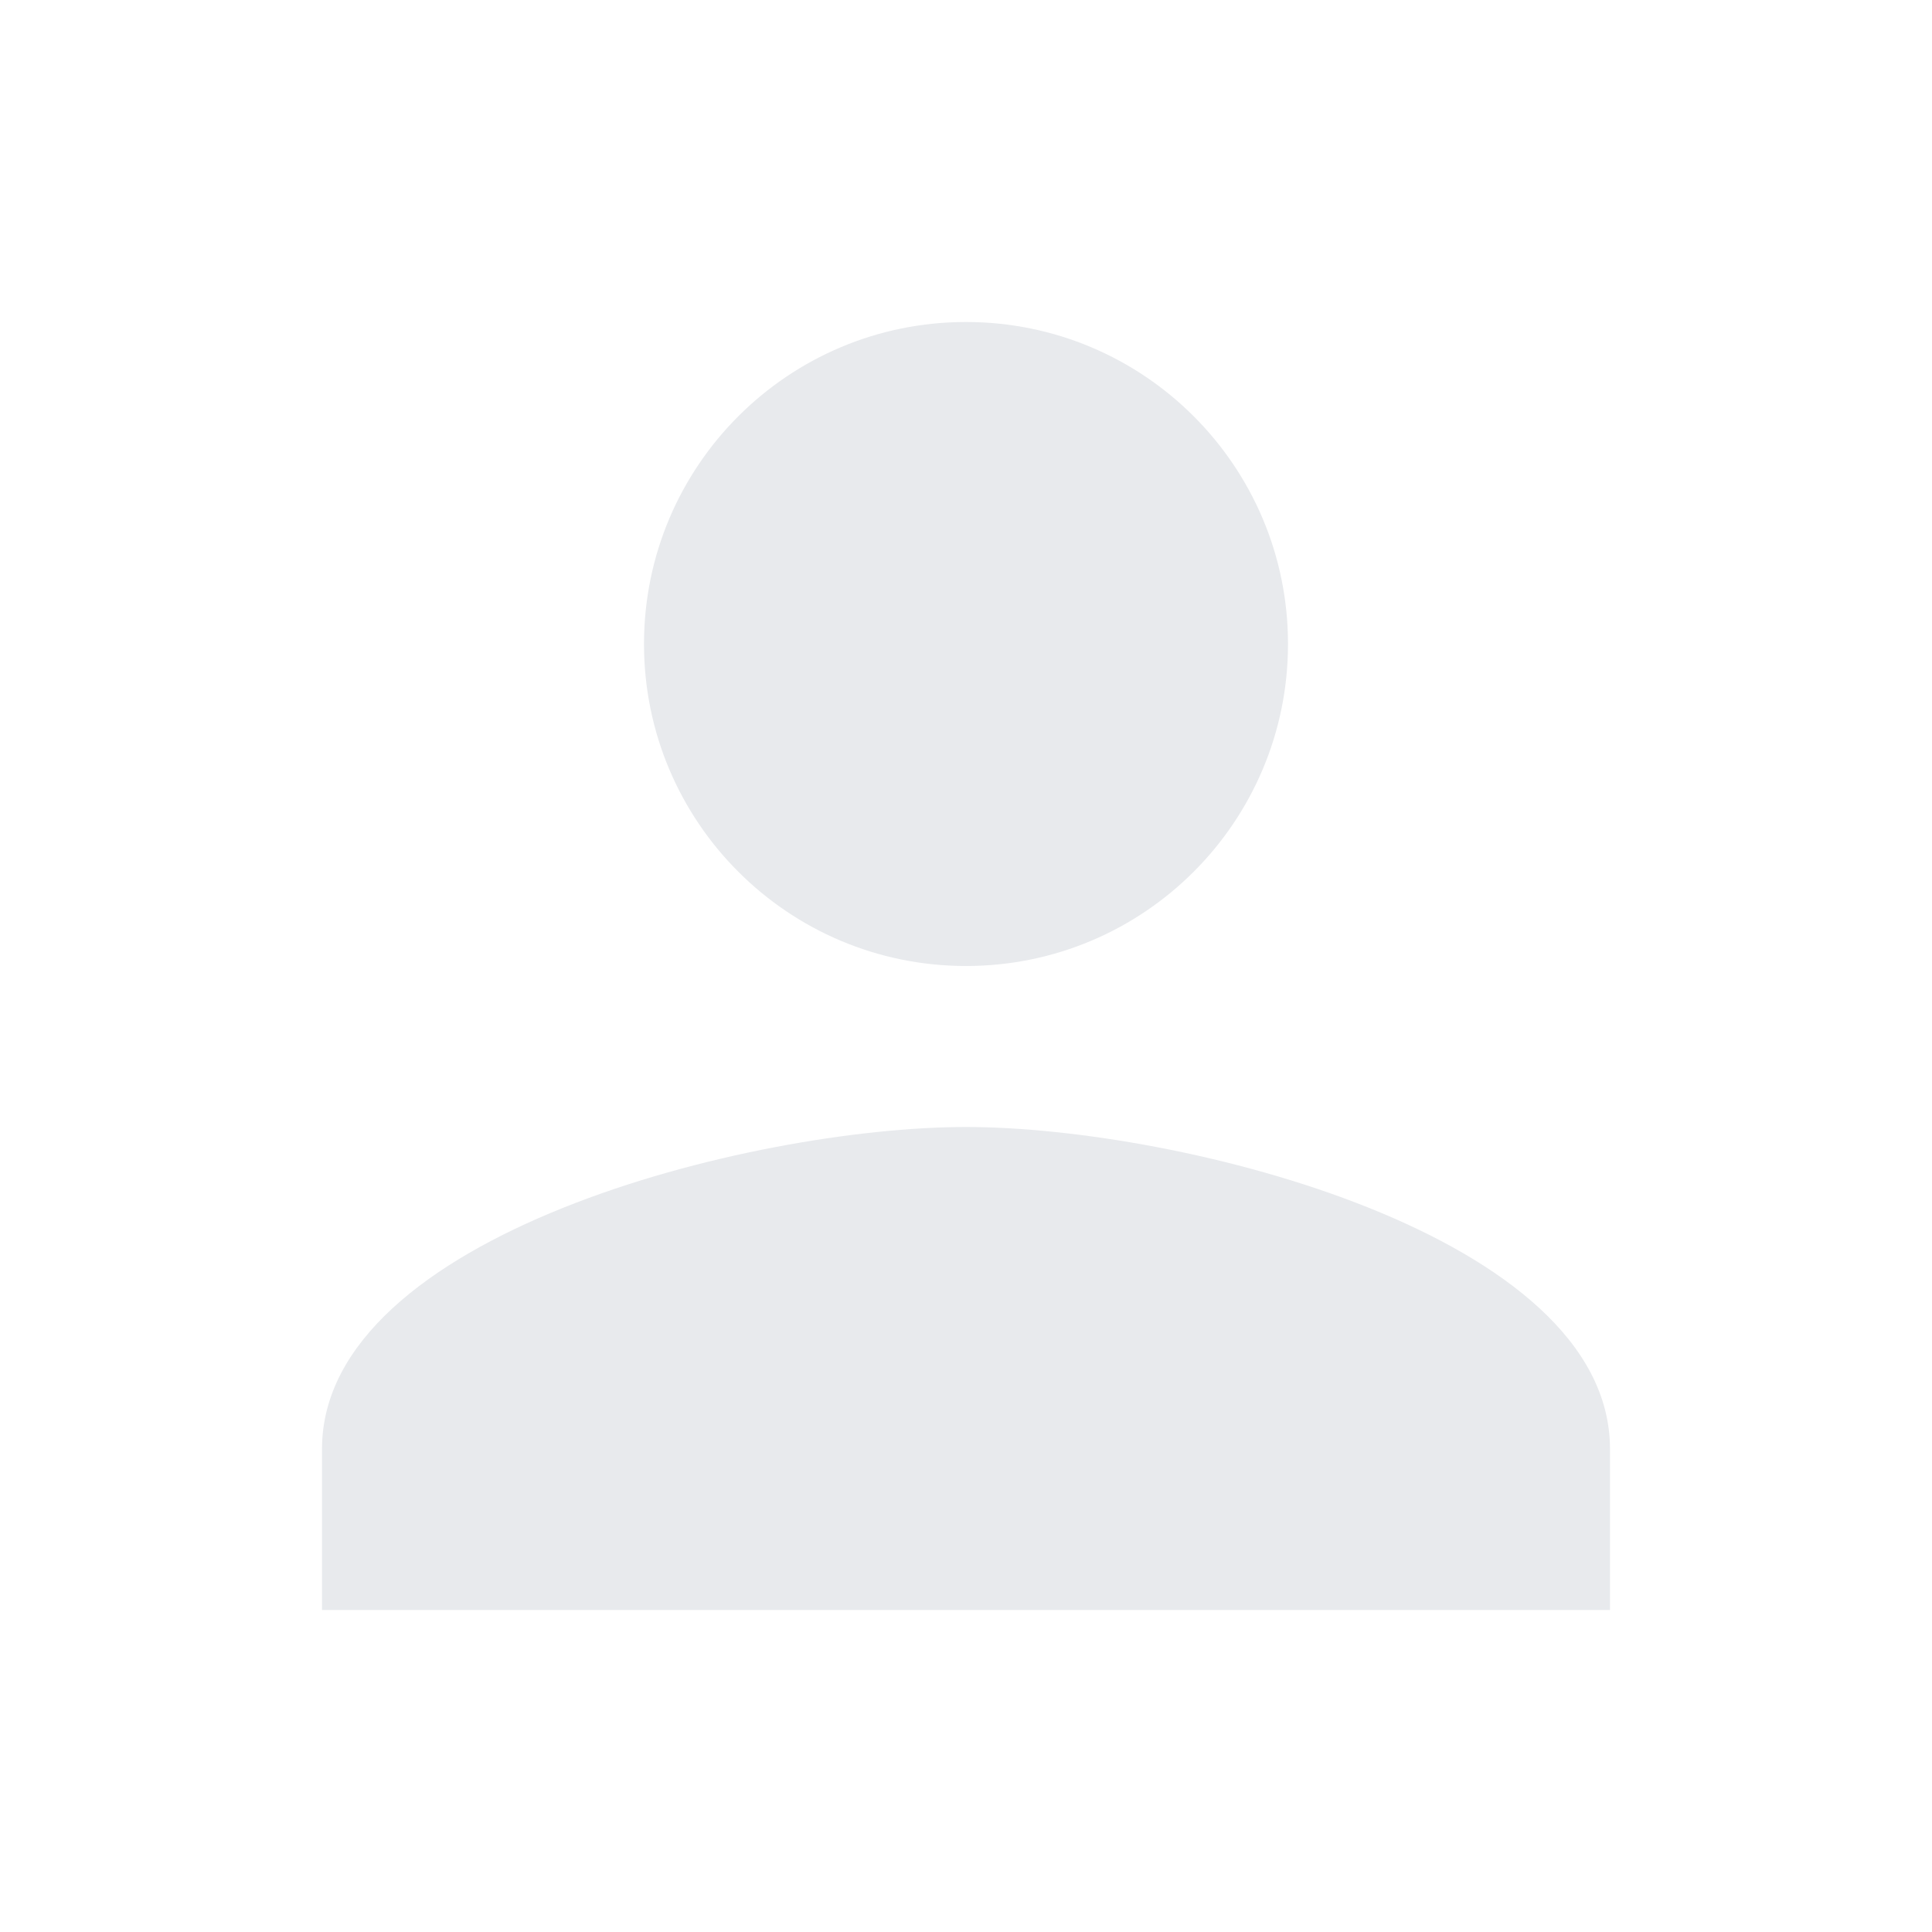
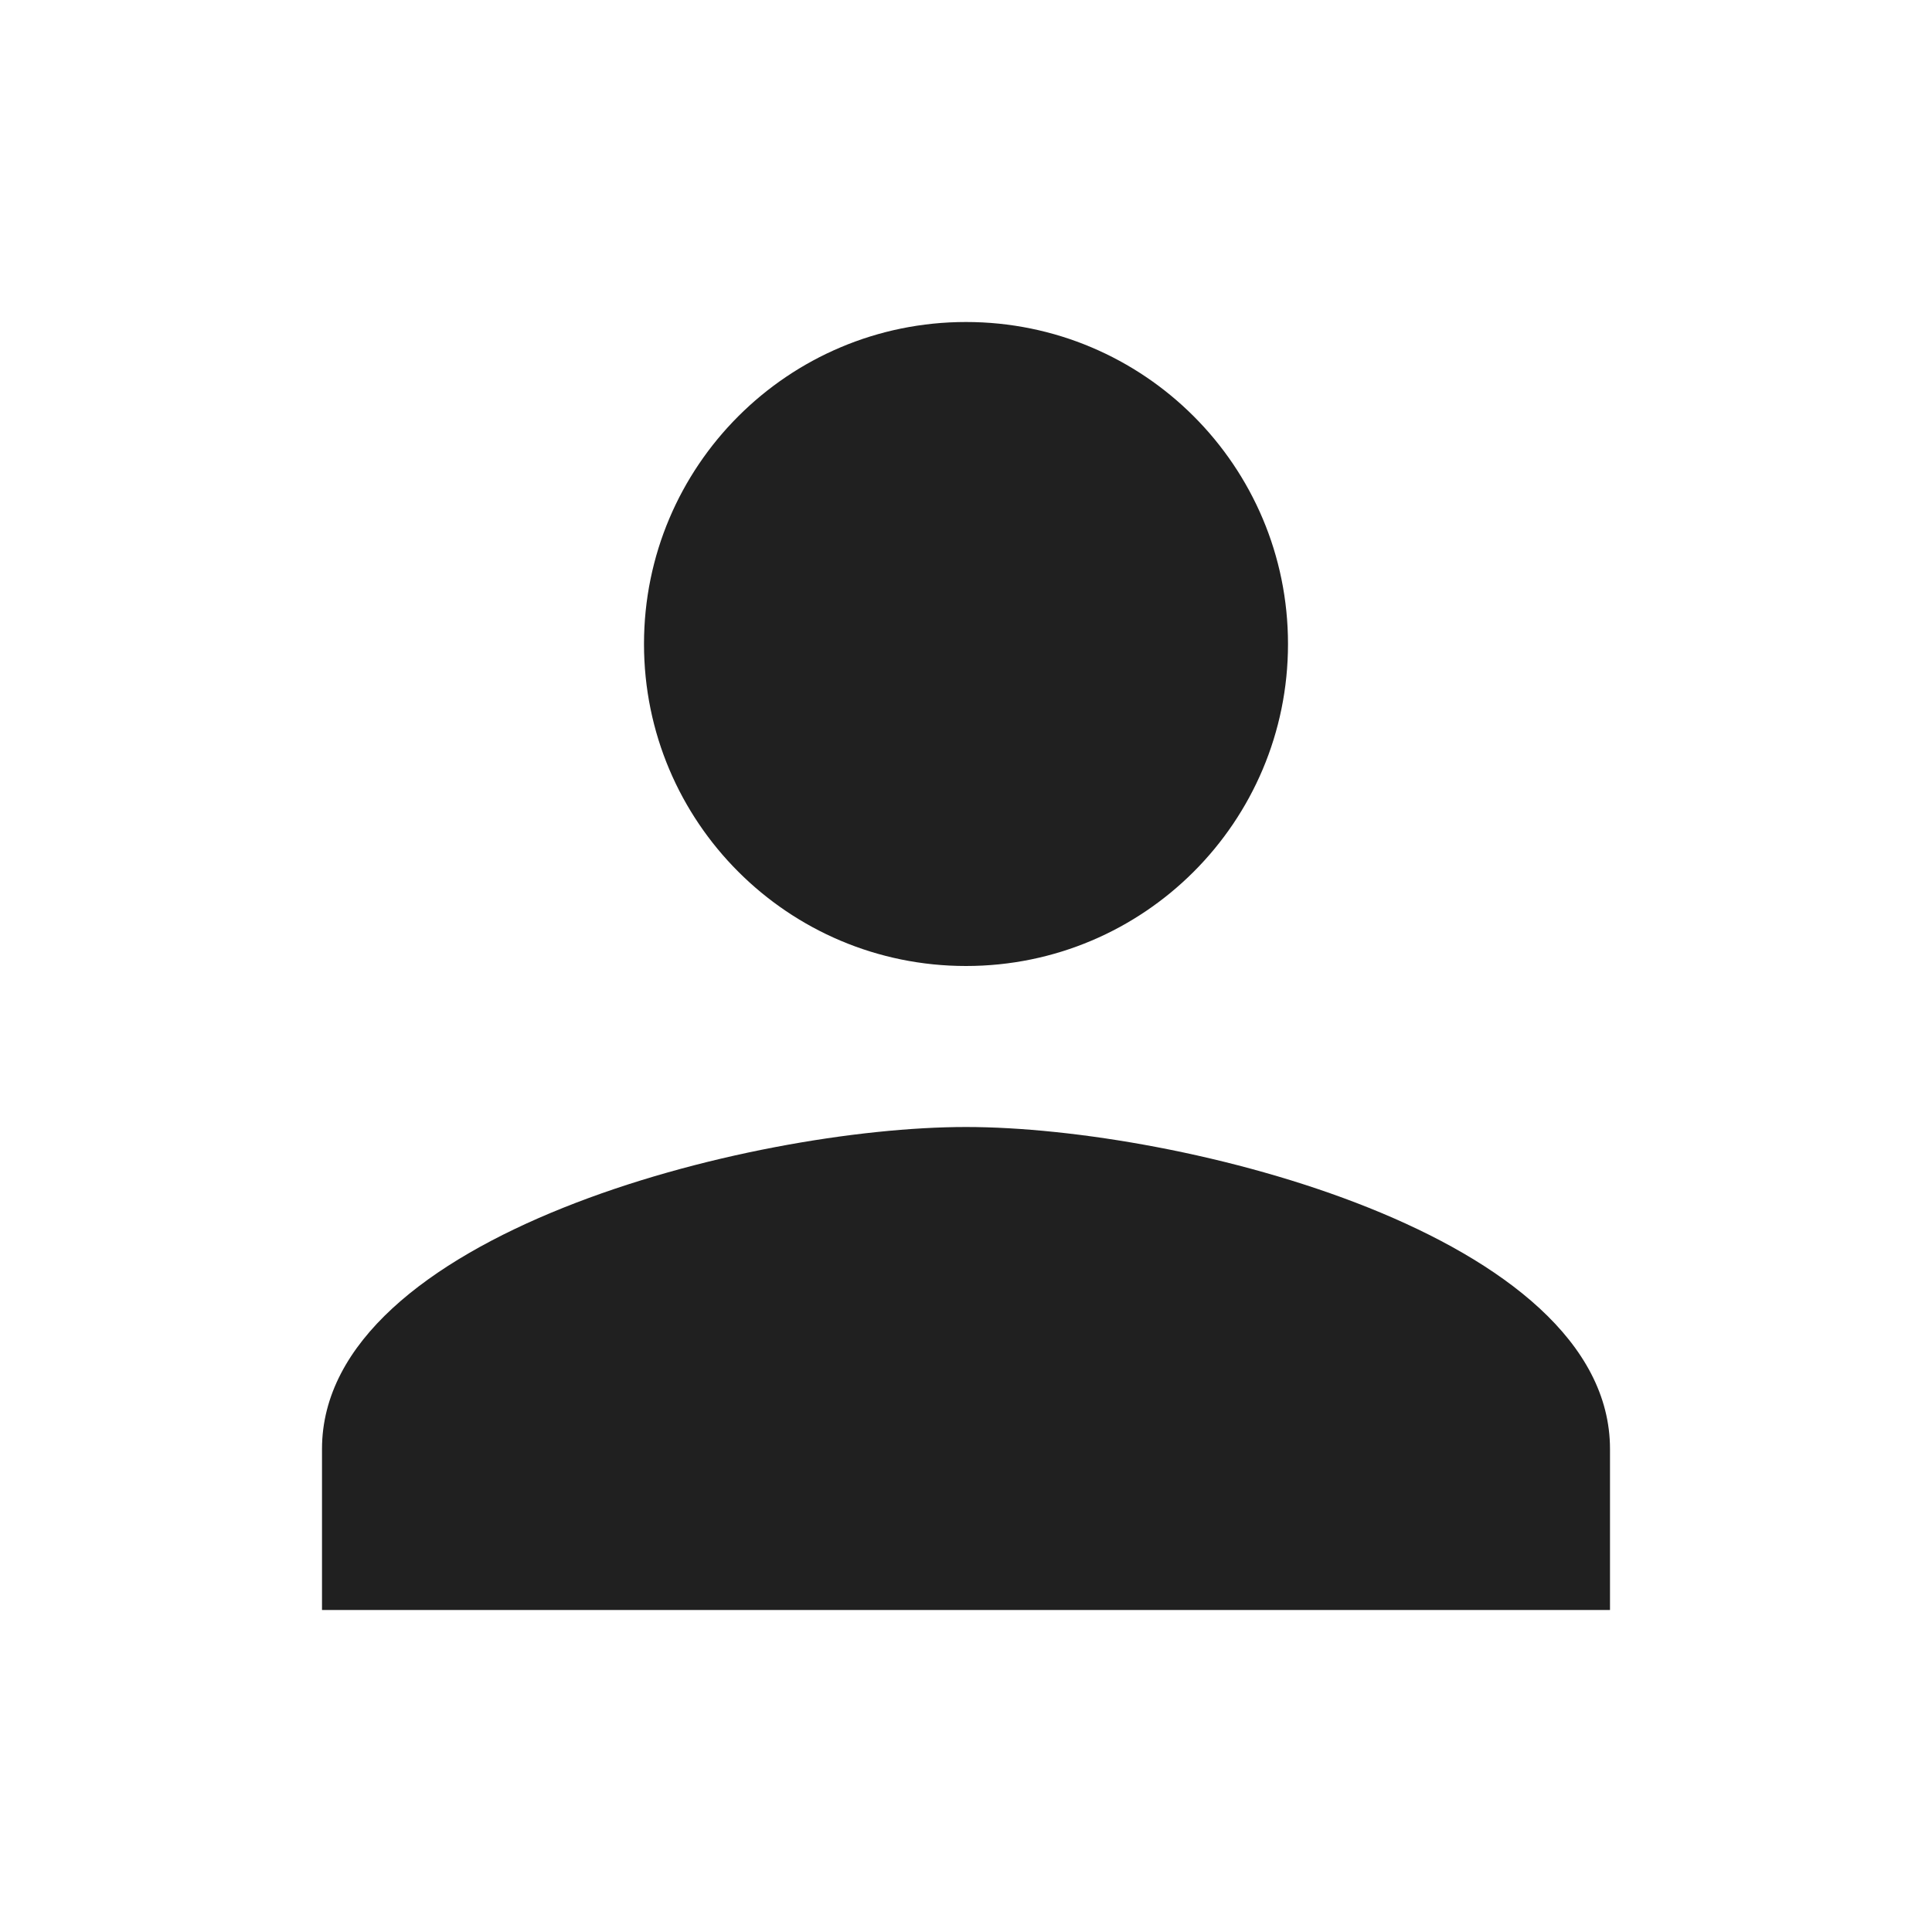
- <svg xmlns="http://www.w3.org/2000/svg" height="24px" viewBox="0 0 24 24" width="24px" fill="#e8eaed">
+ <svg xmlns="http://www.w3.org/2000/svg" height="24px" viewBox="0 0 24 24" width="24px" fill="rgb(32, 32, 32)">
  <path d="M0 0h24v24H0z" fill="none" />
  <path d="M12 12c2.21 0 4-1.79 4-4s-1.79-4-4-4-4 1.79-4 4 1.79 4 4 4zm0 2c-2.67 0-8 1.34-8 4v2h16v-2c0-2.66-5.33-4-8-4z" />
</svg>
